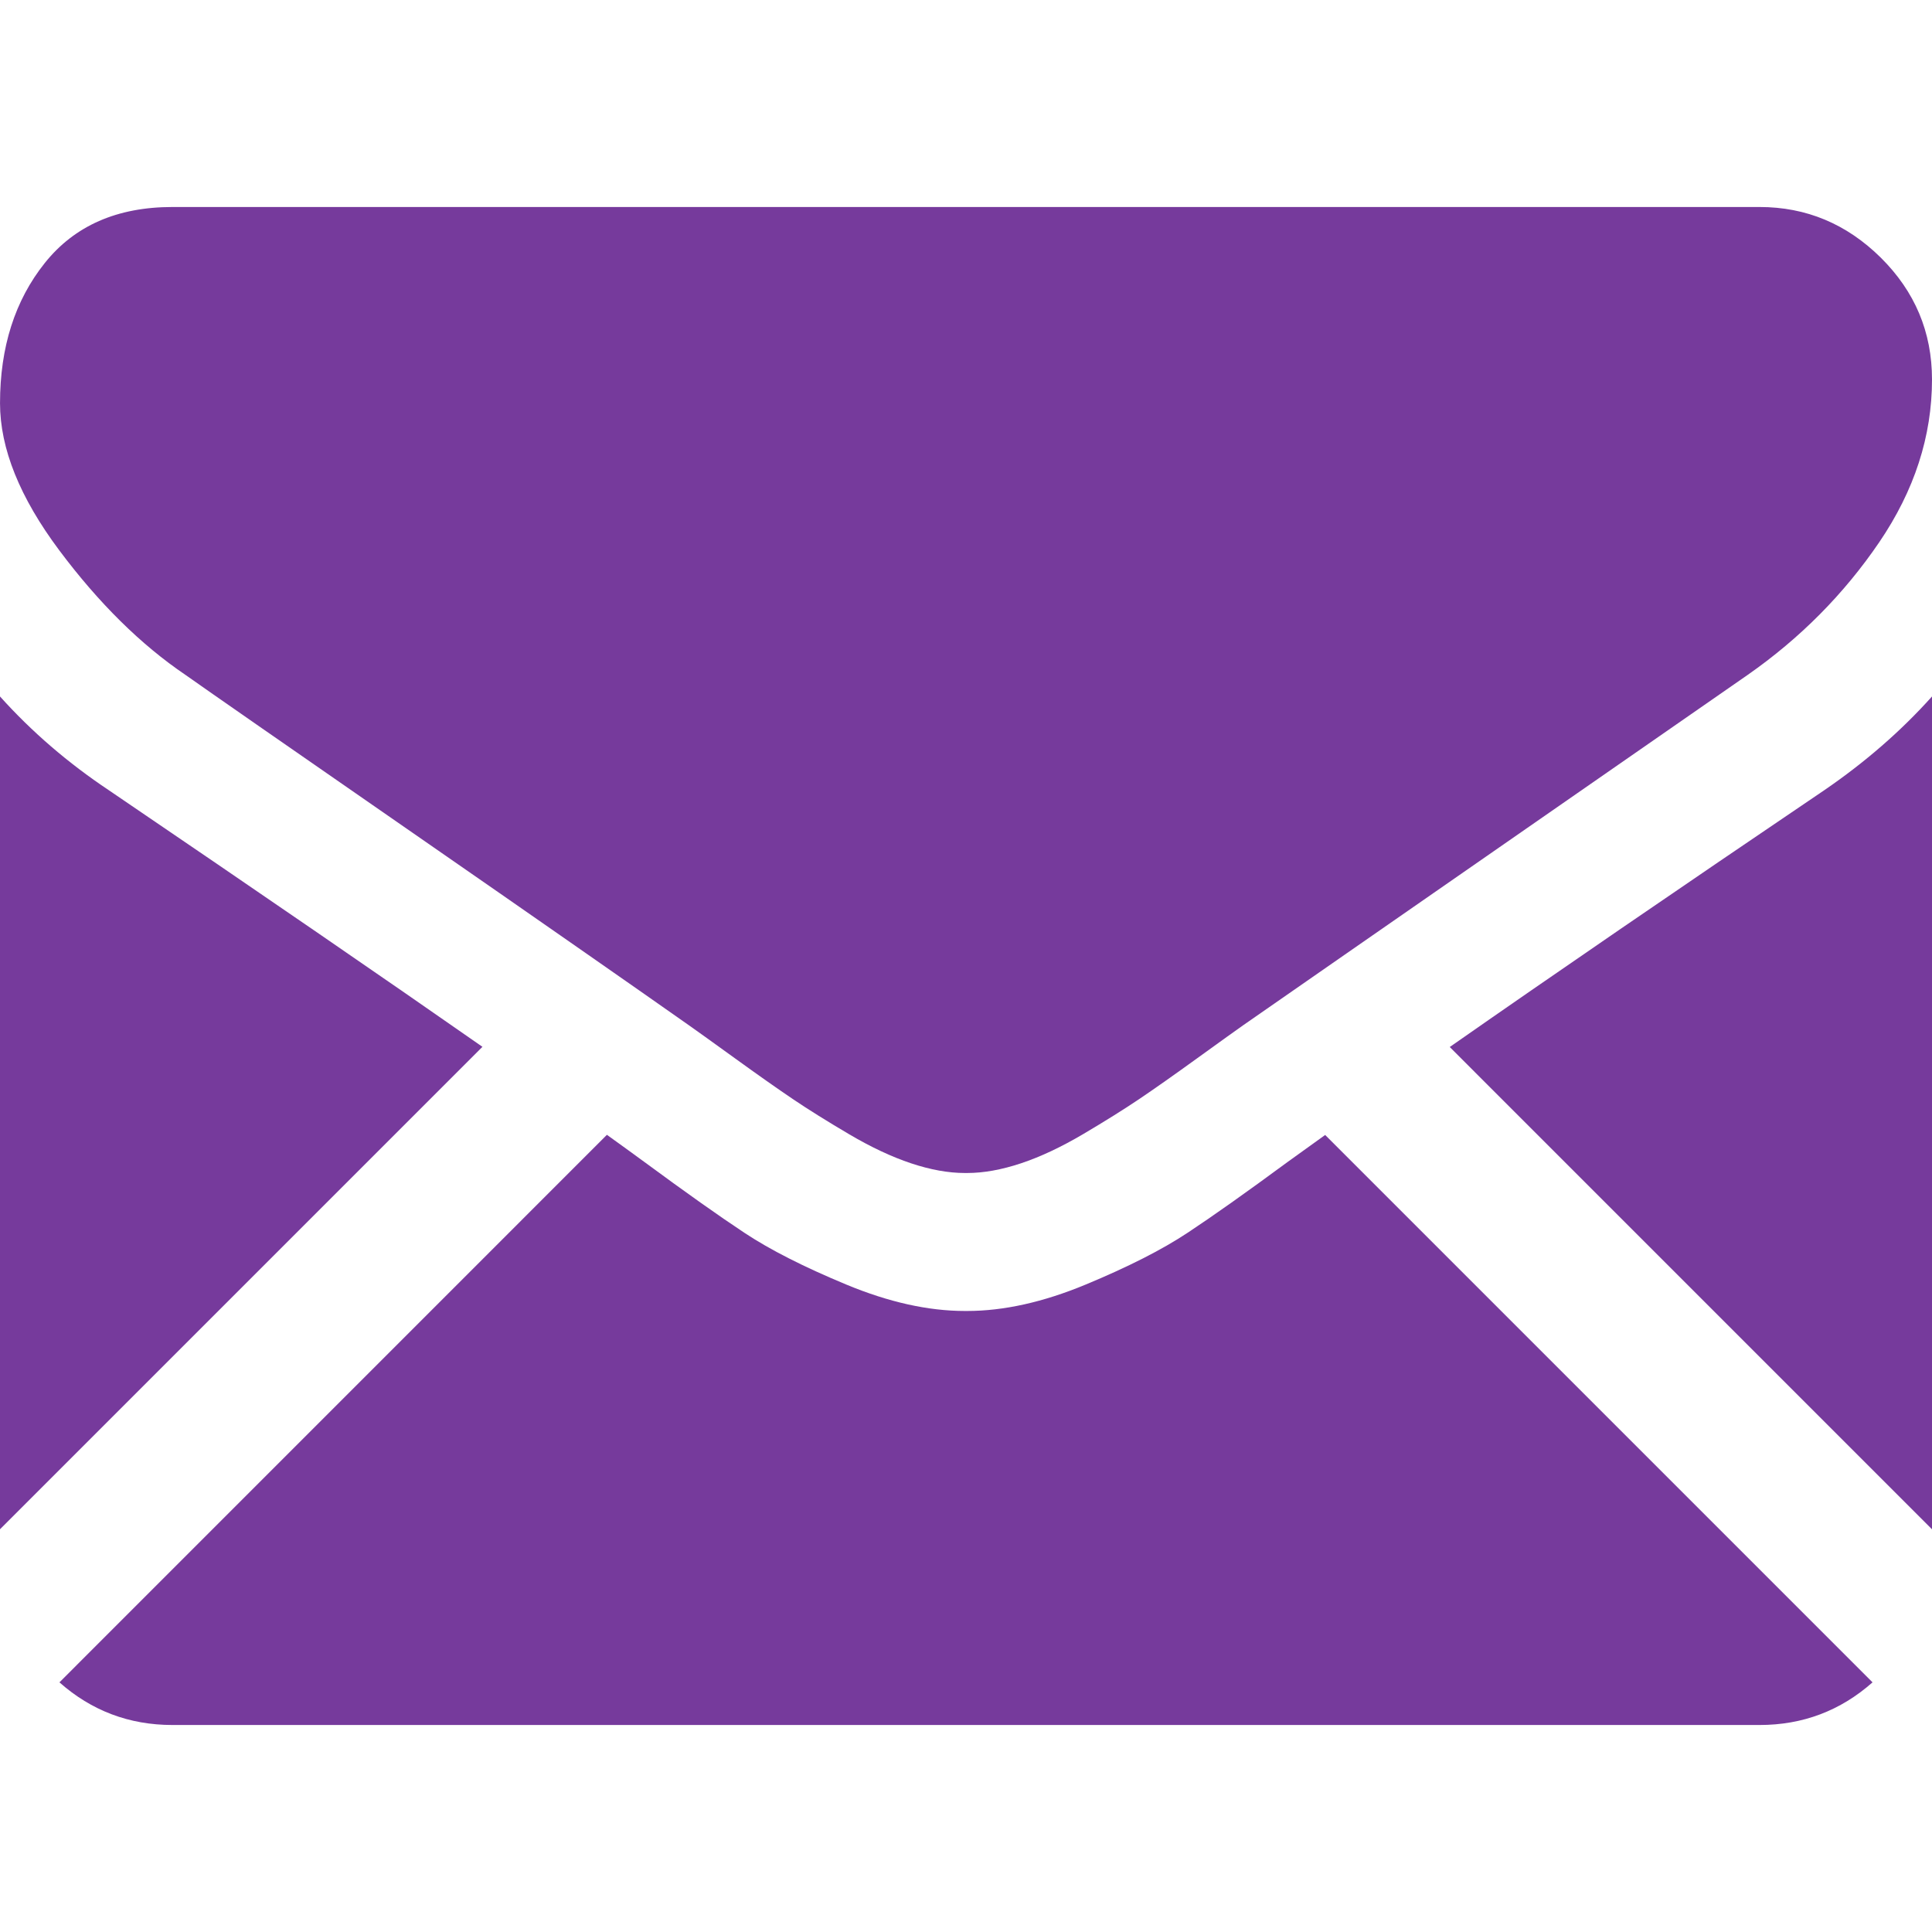
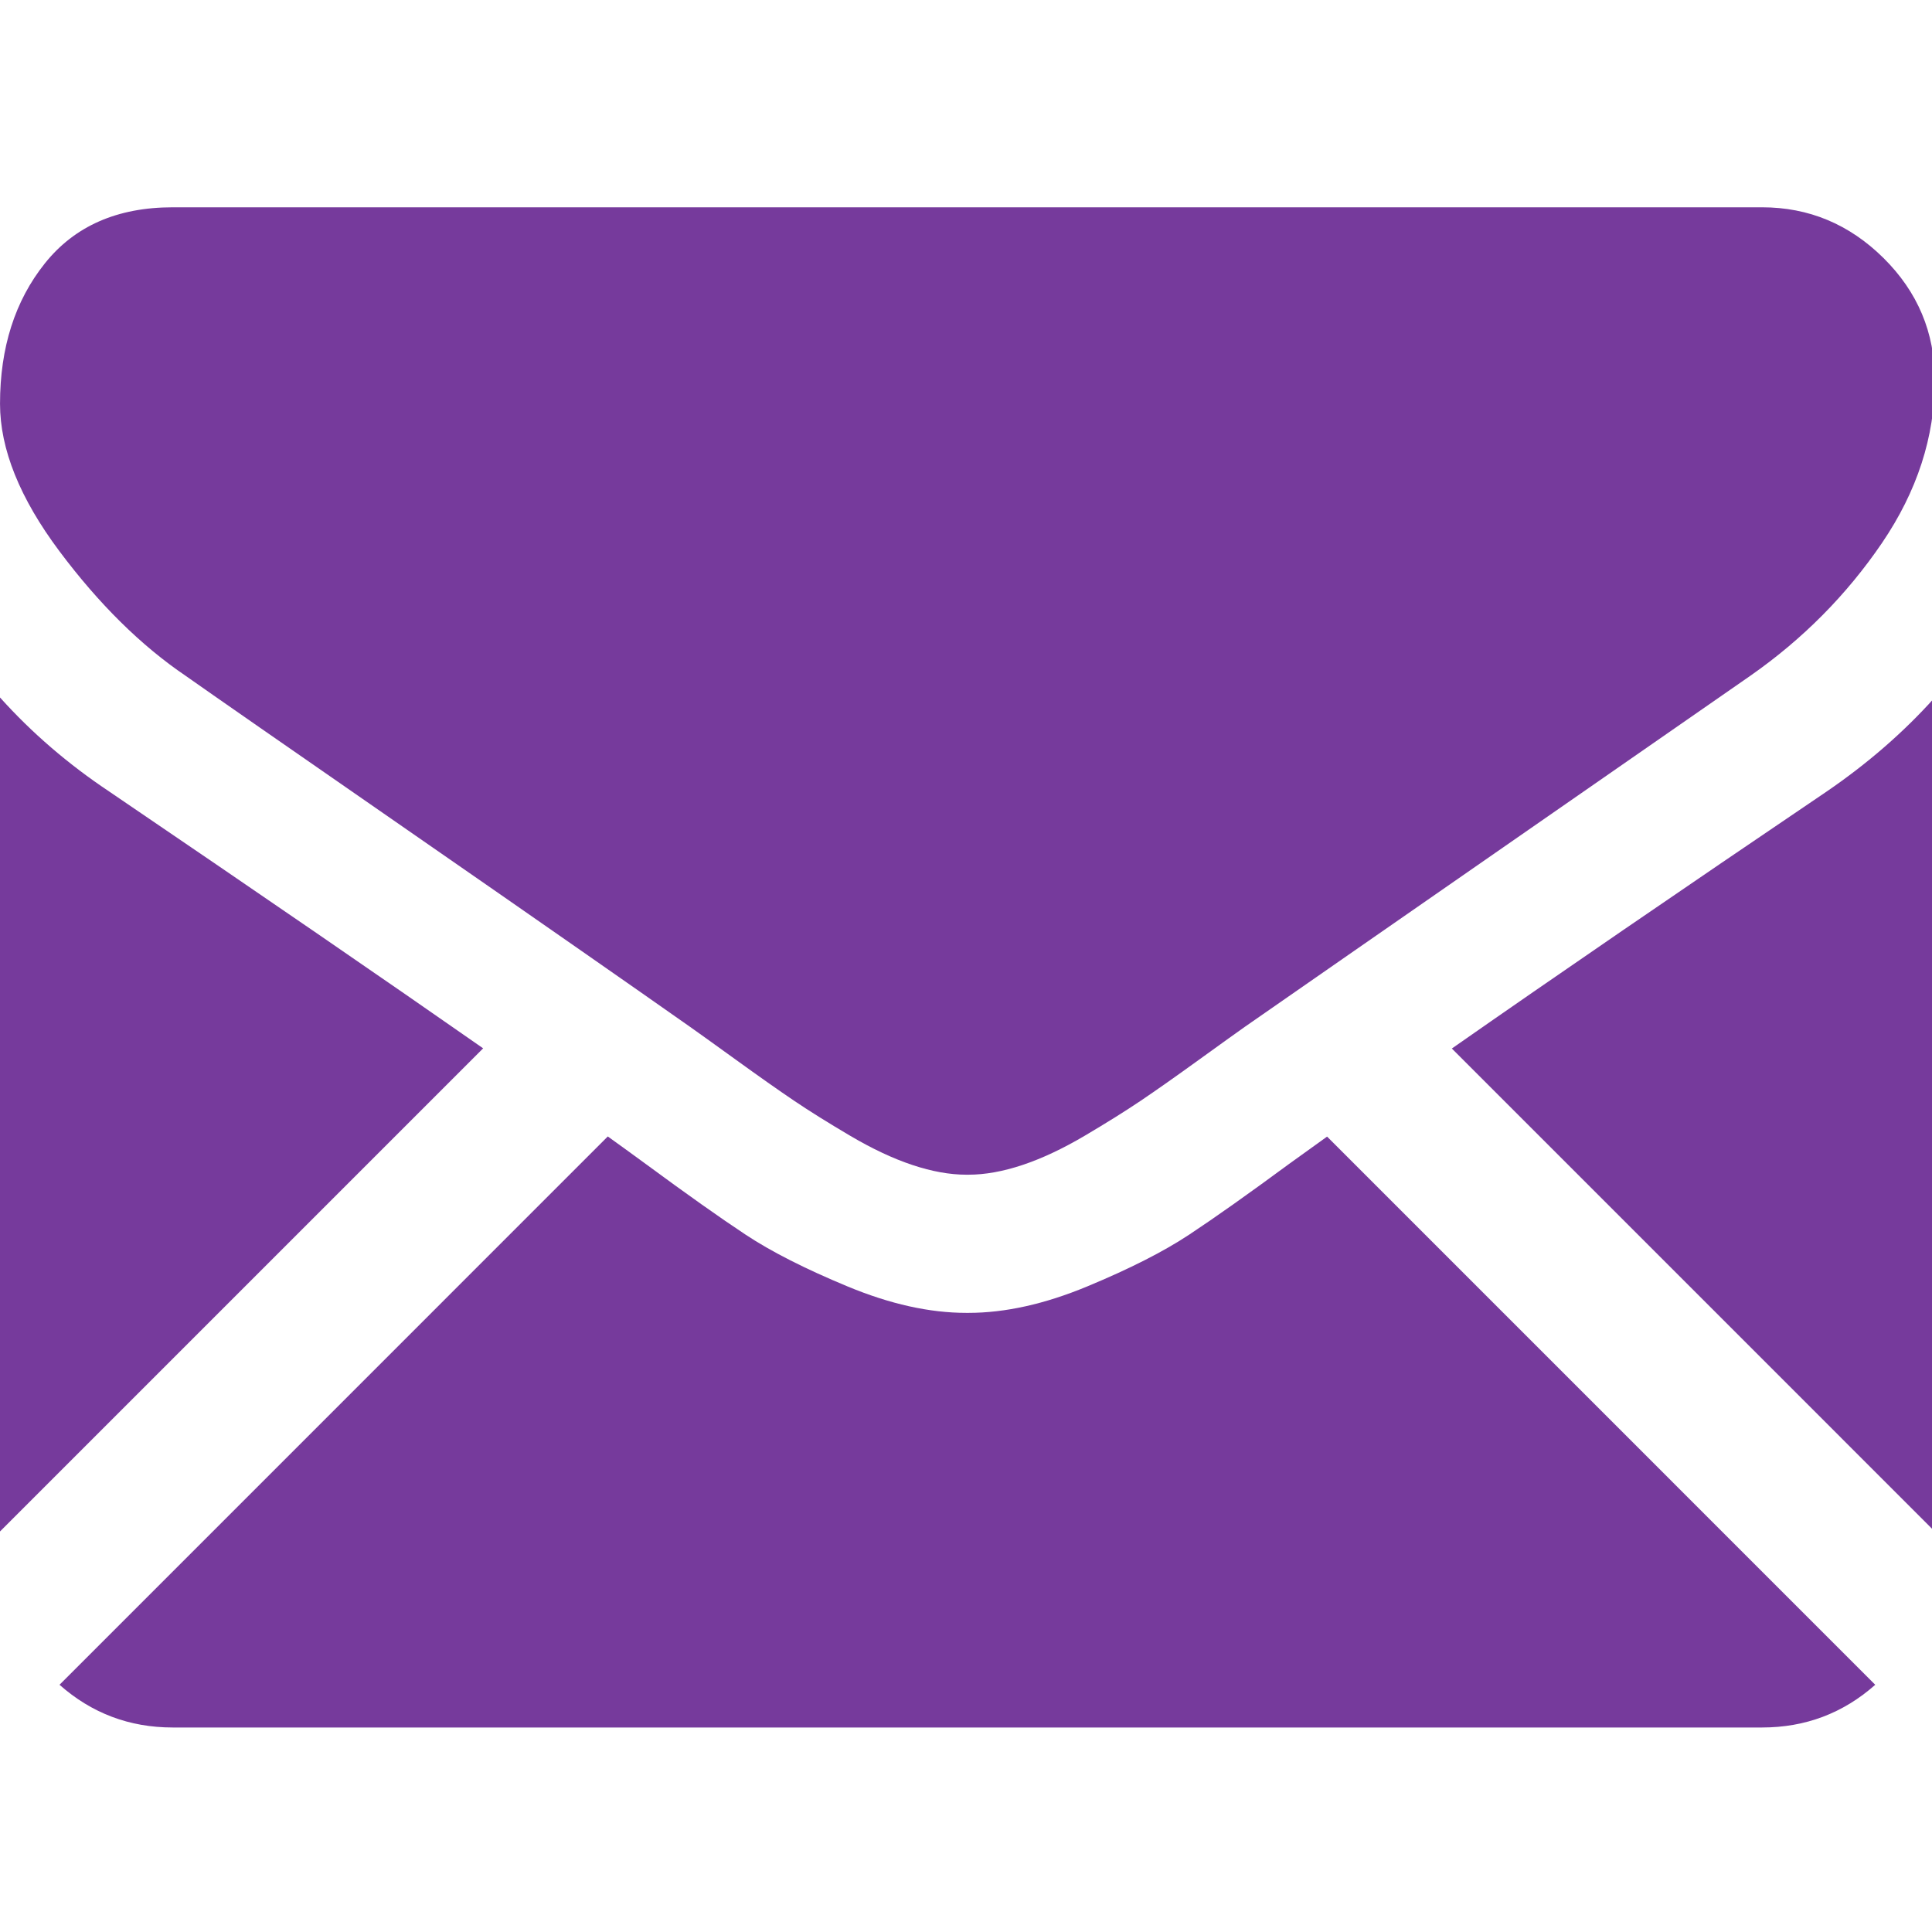
- <svg xmlns="http://www.w3.org/2000/svg" version="1.1" id="Capa_1" x="0px" y="0px" width="550.795px" height="550.795px" viewBox="0 0 550.795 550.795" style="enable-background:new 0 0 550.795 550.795;" xml:space="preserve" fill="#763a9c">
+ <svg xmlns="http://www.w3.org/2000/svg" version="1.1" id="Capa_1" x="0px" y="0px" viewBox="0 0 550 550" style="enable-background:new 0 0 550 550;" xml:space="preserve" fill="#763a9c">
  <g>
    <g>
      <path d="M501.613,491.782c12.381,0,23.109-4.088,32.229-12.16L377.793,323.567c-3.744,2.681-7.373,5.288-10.801,7.767    c-11.678,8.604-21.156,15.318-28.434,20.129c-7.277,4.822-16.959,9.737-29.045,14.755c-12.094,5.024-23.361,7.528-33.813,7.528    h-0.306h-0.306c-10.453,0-21.72-2.503-33.813-7.528c-12.093-5.018-21.775-9.933-29.045-14.755    c-7.277-4.811-16.75-11.524-28.434-20.129c-3.256-2.387-6.867-5.006-10.771-7.809L16.946,479.622    c9.119,8.072,19.854,12.16,32.234,12.16H501.613z" />
      <path d="M31.047,225.299C19.37,217.514,9.015,208.598,0,198.555V435.98l137.541-137.541    C110.025,279.229,74.572,254.877,31.047,225.299z" />
      <path d="M520.059,225.299c-41.865,28.336-77.447,52.73-106.75,73.195l137.486,137.492V198.555    C541.98,208.396,531.736,217.306,520.059,225.299z" />
      <path d="M501.613,59.013H49.181c-15.784,0-27.919,5.33-36.42,15.979C4.253,85.646,0.006,98.97,0.006,114.949    c0,12.907,5.636,26.892,16.903,41.959c11.267,15.061,23.256,26.891,35.961,35.496c6.965,4.921,27.969,19.523,63.012,43.801    c18.917,13.109,35.368,24.535,49.505,34.395c12.05,8.396,22.442,15.667,31.022,21.701c0.985,0.691,2.534,1.799,4.59,3.269    c2.215,1.591,5.018,3.61,8.476,6.107c6.659,4.816,12.191,8.709,16.597,11.683c4.4,2.975,9.731,6.298,15.985,9.988    c6.249,3.685,12.143,6.456,17.675,8.299c5.533,1.842,10.655,2.766,15.367,2.766h0.306h0.306c4.711,0,9.834-0.924,15.368-2.766    c5.531-1.843,11.42-4.608,17.674-8.299c6.248-3.69,11.572-7.02,15.986-9.988c4.406-2.974,9.938-6.866,16.598-11.683    c3.451-2.497,6.254-4.517,8.469-6.102c2.057-1.476,3.605-2.577,4.596-3.274c6.684-4.651,17.1-11.892,31.104-21.616    c25.482-17.705,63.01-43.764,112.742-78.281c14.957-10.447,27.453-23.054,37.496-37.803c10.025-14.749,15.051-30.22,15.051-46.408    c0-13.525-4.873-25.098-14.598-34.737C526.461,63.829,514.932,59.013,501.613,59.013z" />
    </g>
  </g>
</svg>
